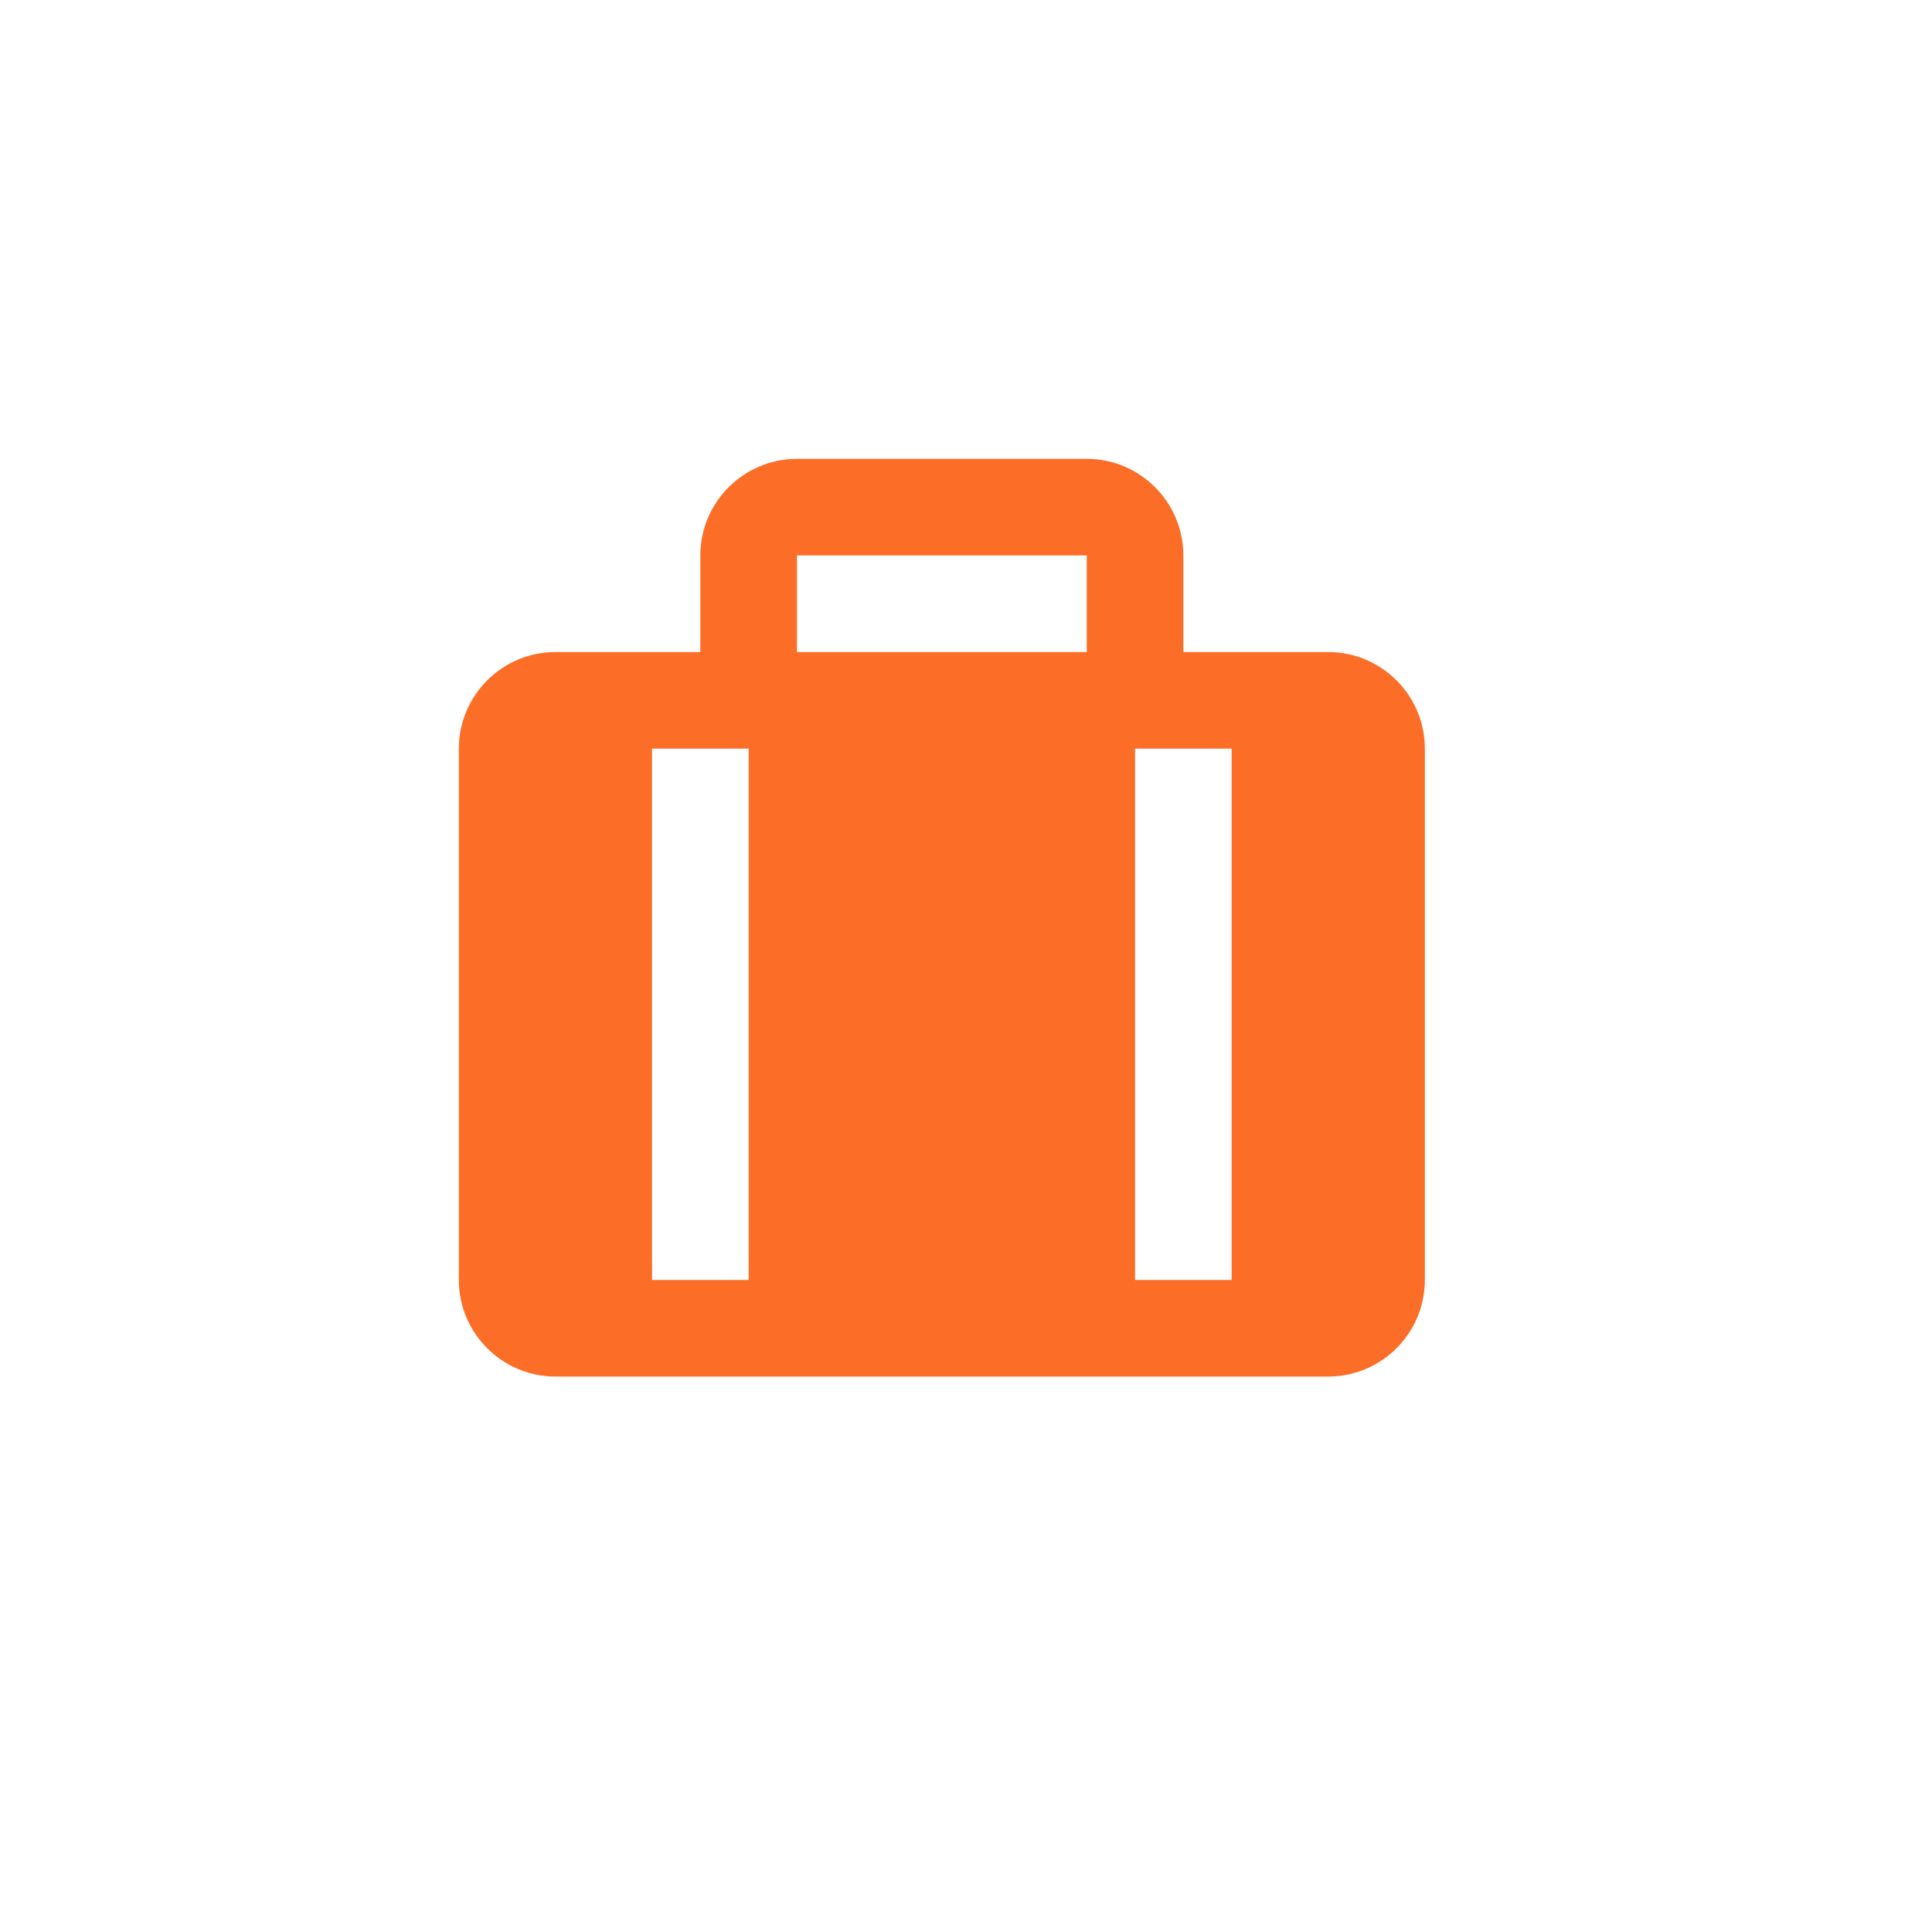
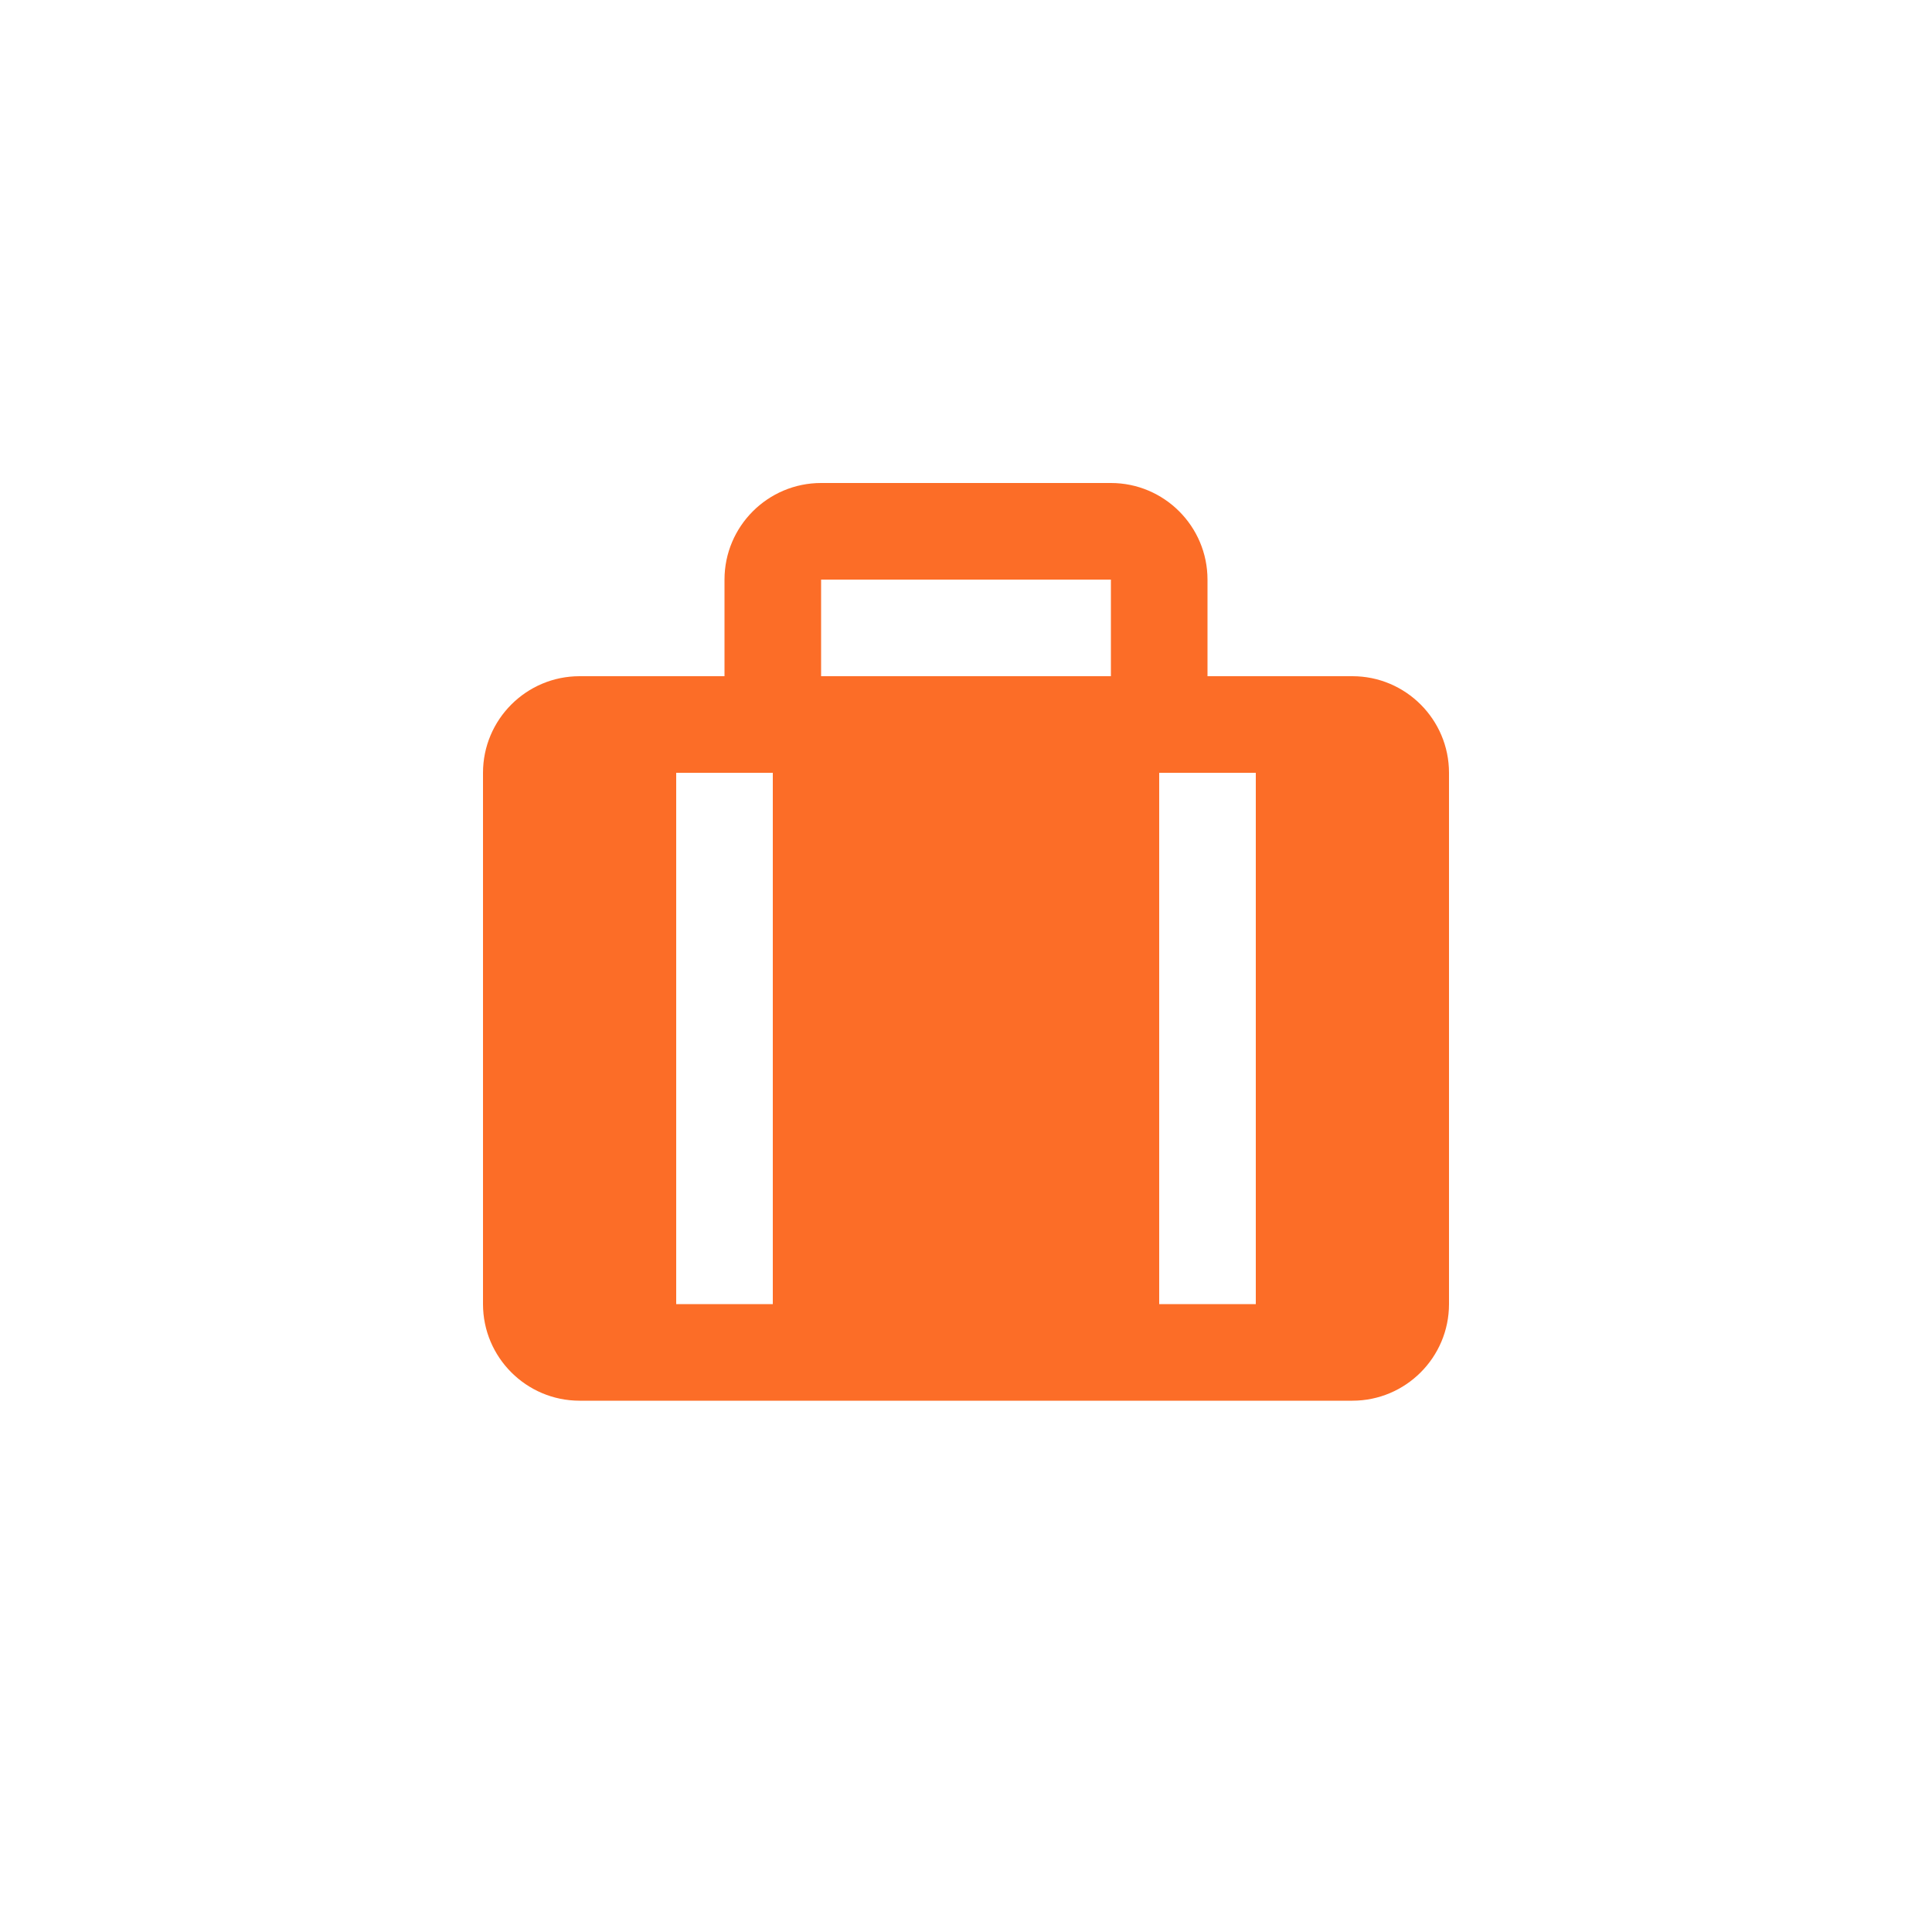
- <svg xmlns="http://www.w3.org/2000/svg" width="40" height="40" viewBox="-7.5 -7.5 40 40" style="fill: rgba(252, 109, 39, 1);transform: ;msFilter:;">
+ <svg xmlns="http://www.w3.org/2000/svg" width="40" height="40" viewBox="-8 -8 40 40" style="fill: rgba(252, 109, 39, 1);transform: ;msFilter:;">
  <path d="M20 6h-3V4c0-1.103-.897-2-2-2H9c-1.103 0-2 .897-2 2v2H4c-1.103 0-2 .897-2 2v11c0 1.103.897 2 2 2h16c1.103 0 2-.897 2-2V8c0-1.103-.897-2-2-2zM6 8h2v11H6V8zm12 11h-2V8h2v11zM15 4v2H9V4h6z" />
</svg>
